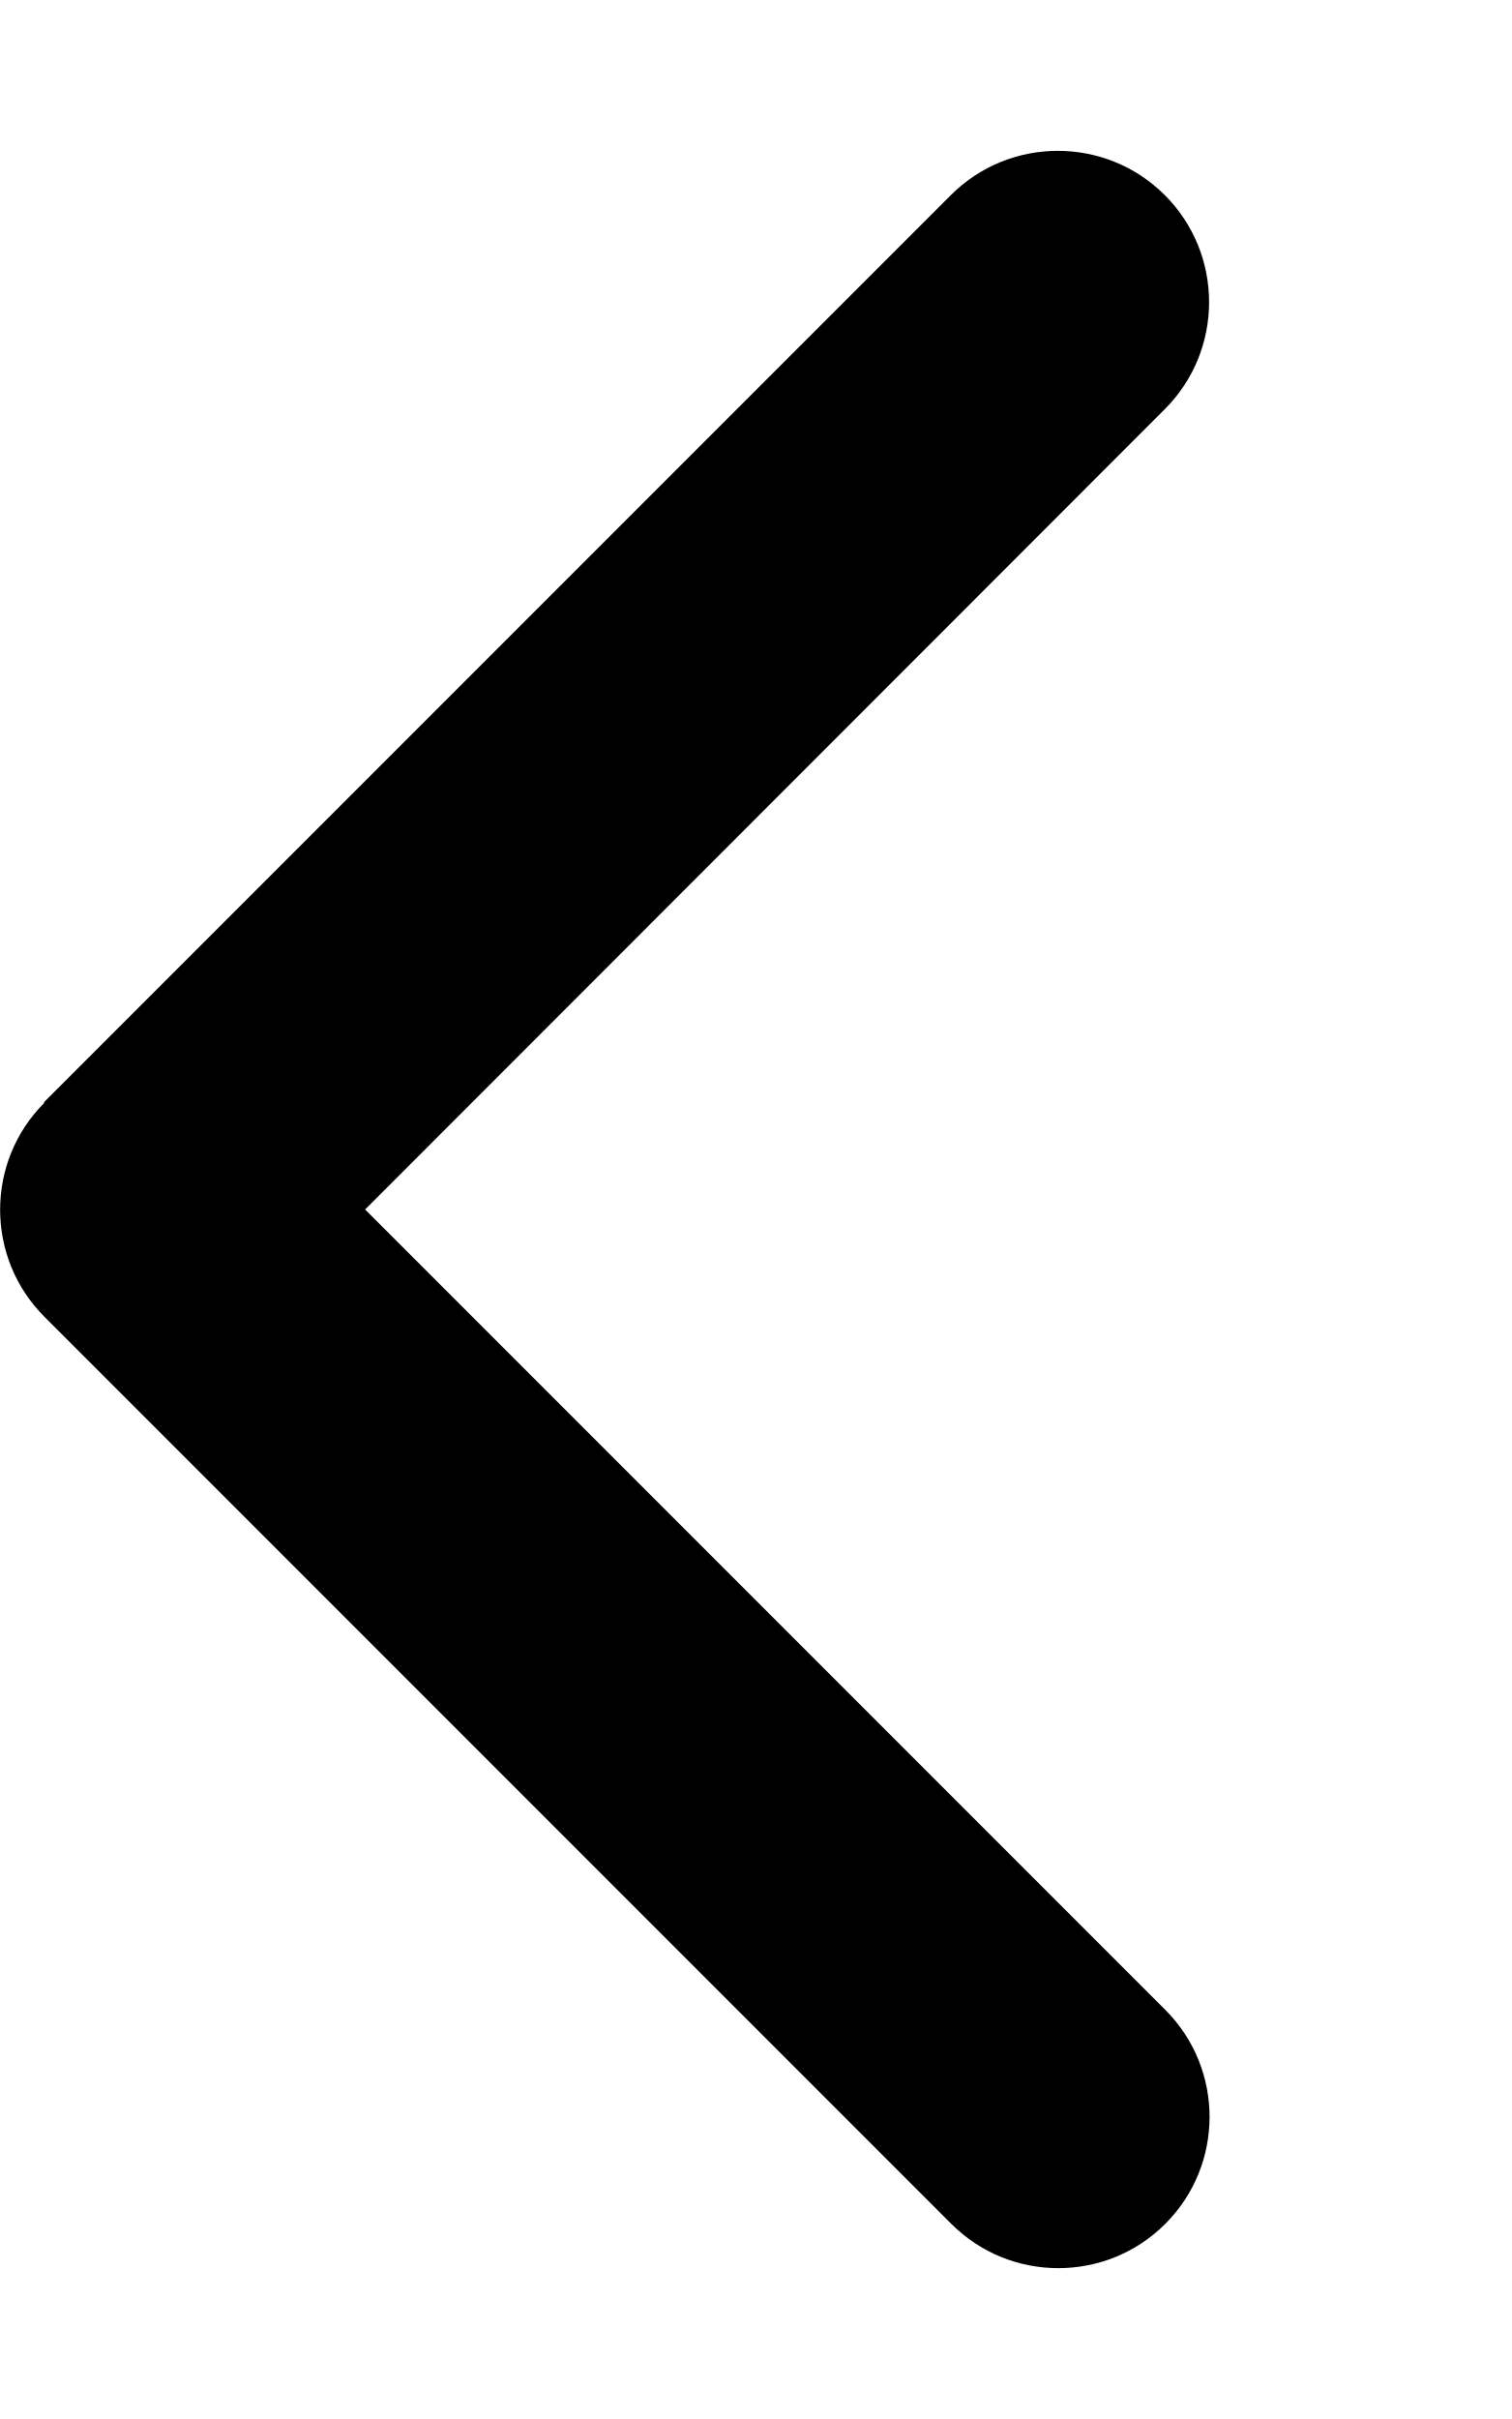
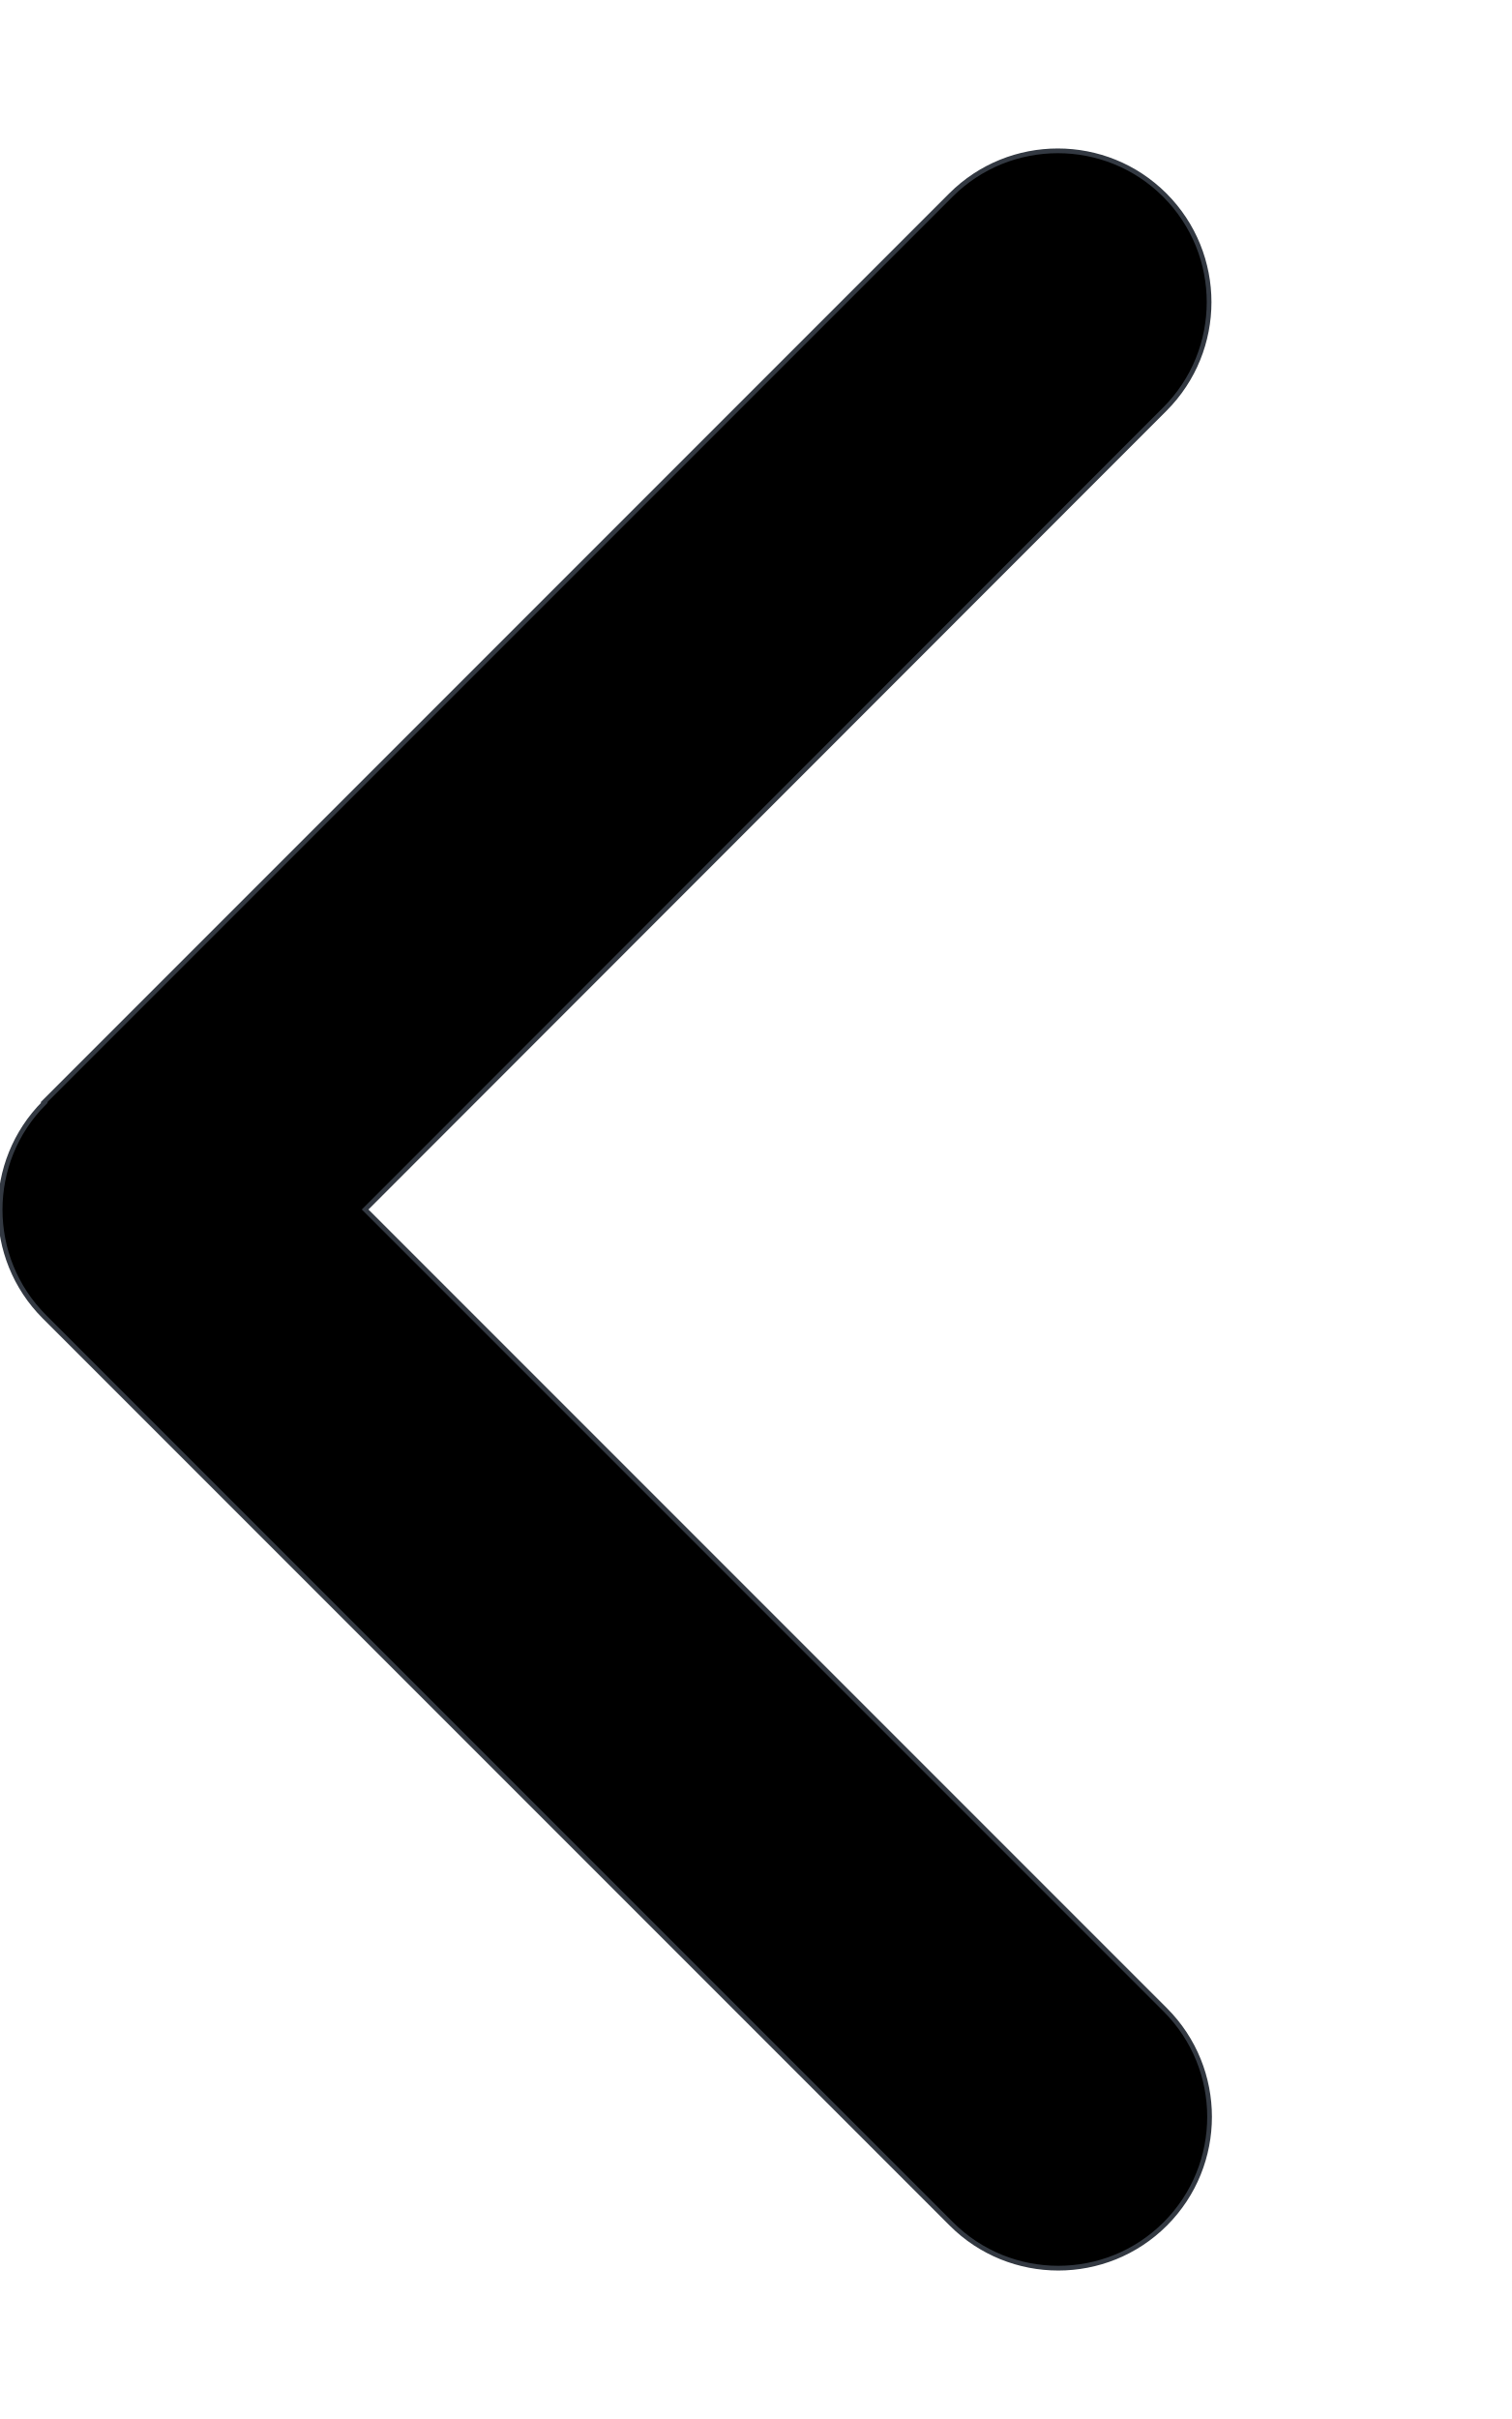
<svg xmlns="http://www.w3.org/2000/svg" viewBox="0 0 320 512">
-   <path d="M9.4 233.4c-12.5 12.5-12.5 32.8 0 45.3l192 192c12.5 12.5 32.8 12.5 45.3 0s12.5-32.8 0-45.3L77.3 256 246.6 86.6c12.5-12.5 12.5-32.8 0-45.3s-32.8-12.5-45.3 0l-192 192z" />
+   <path stroke="#333942" d="M9.4 233.4c-12.5 12.5-12.5 32.8 0 45.3l192 192c12.5 12.5 32.8 12.5 45.3 0s12.5-32.8 0-45.3L77.3 256 246.6 86.6c12.5-12.5 12.5-32.8 0-45.3s-32.8-12.5-45.3 0l-192 192z" />
</svg>
